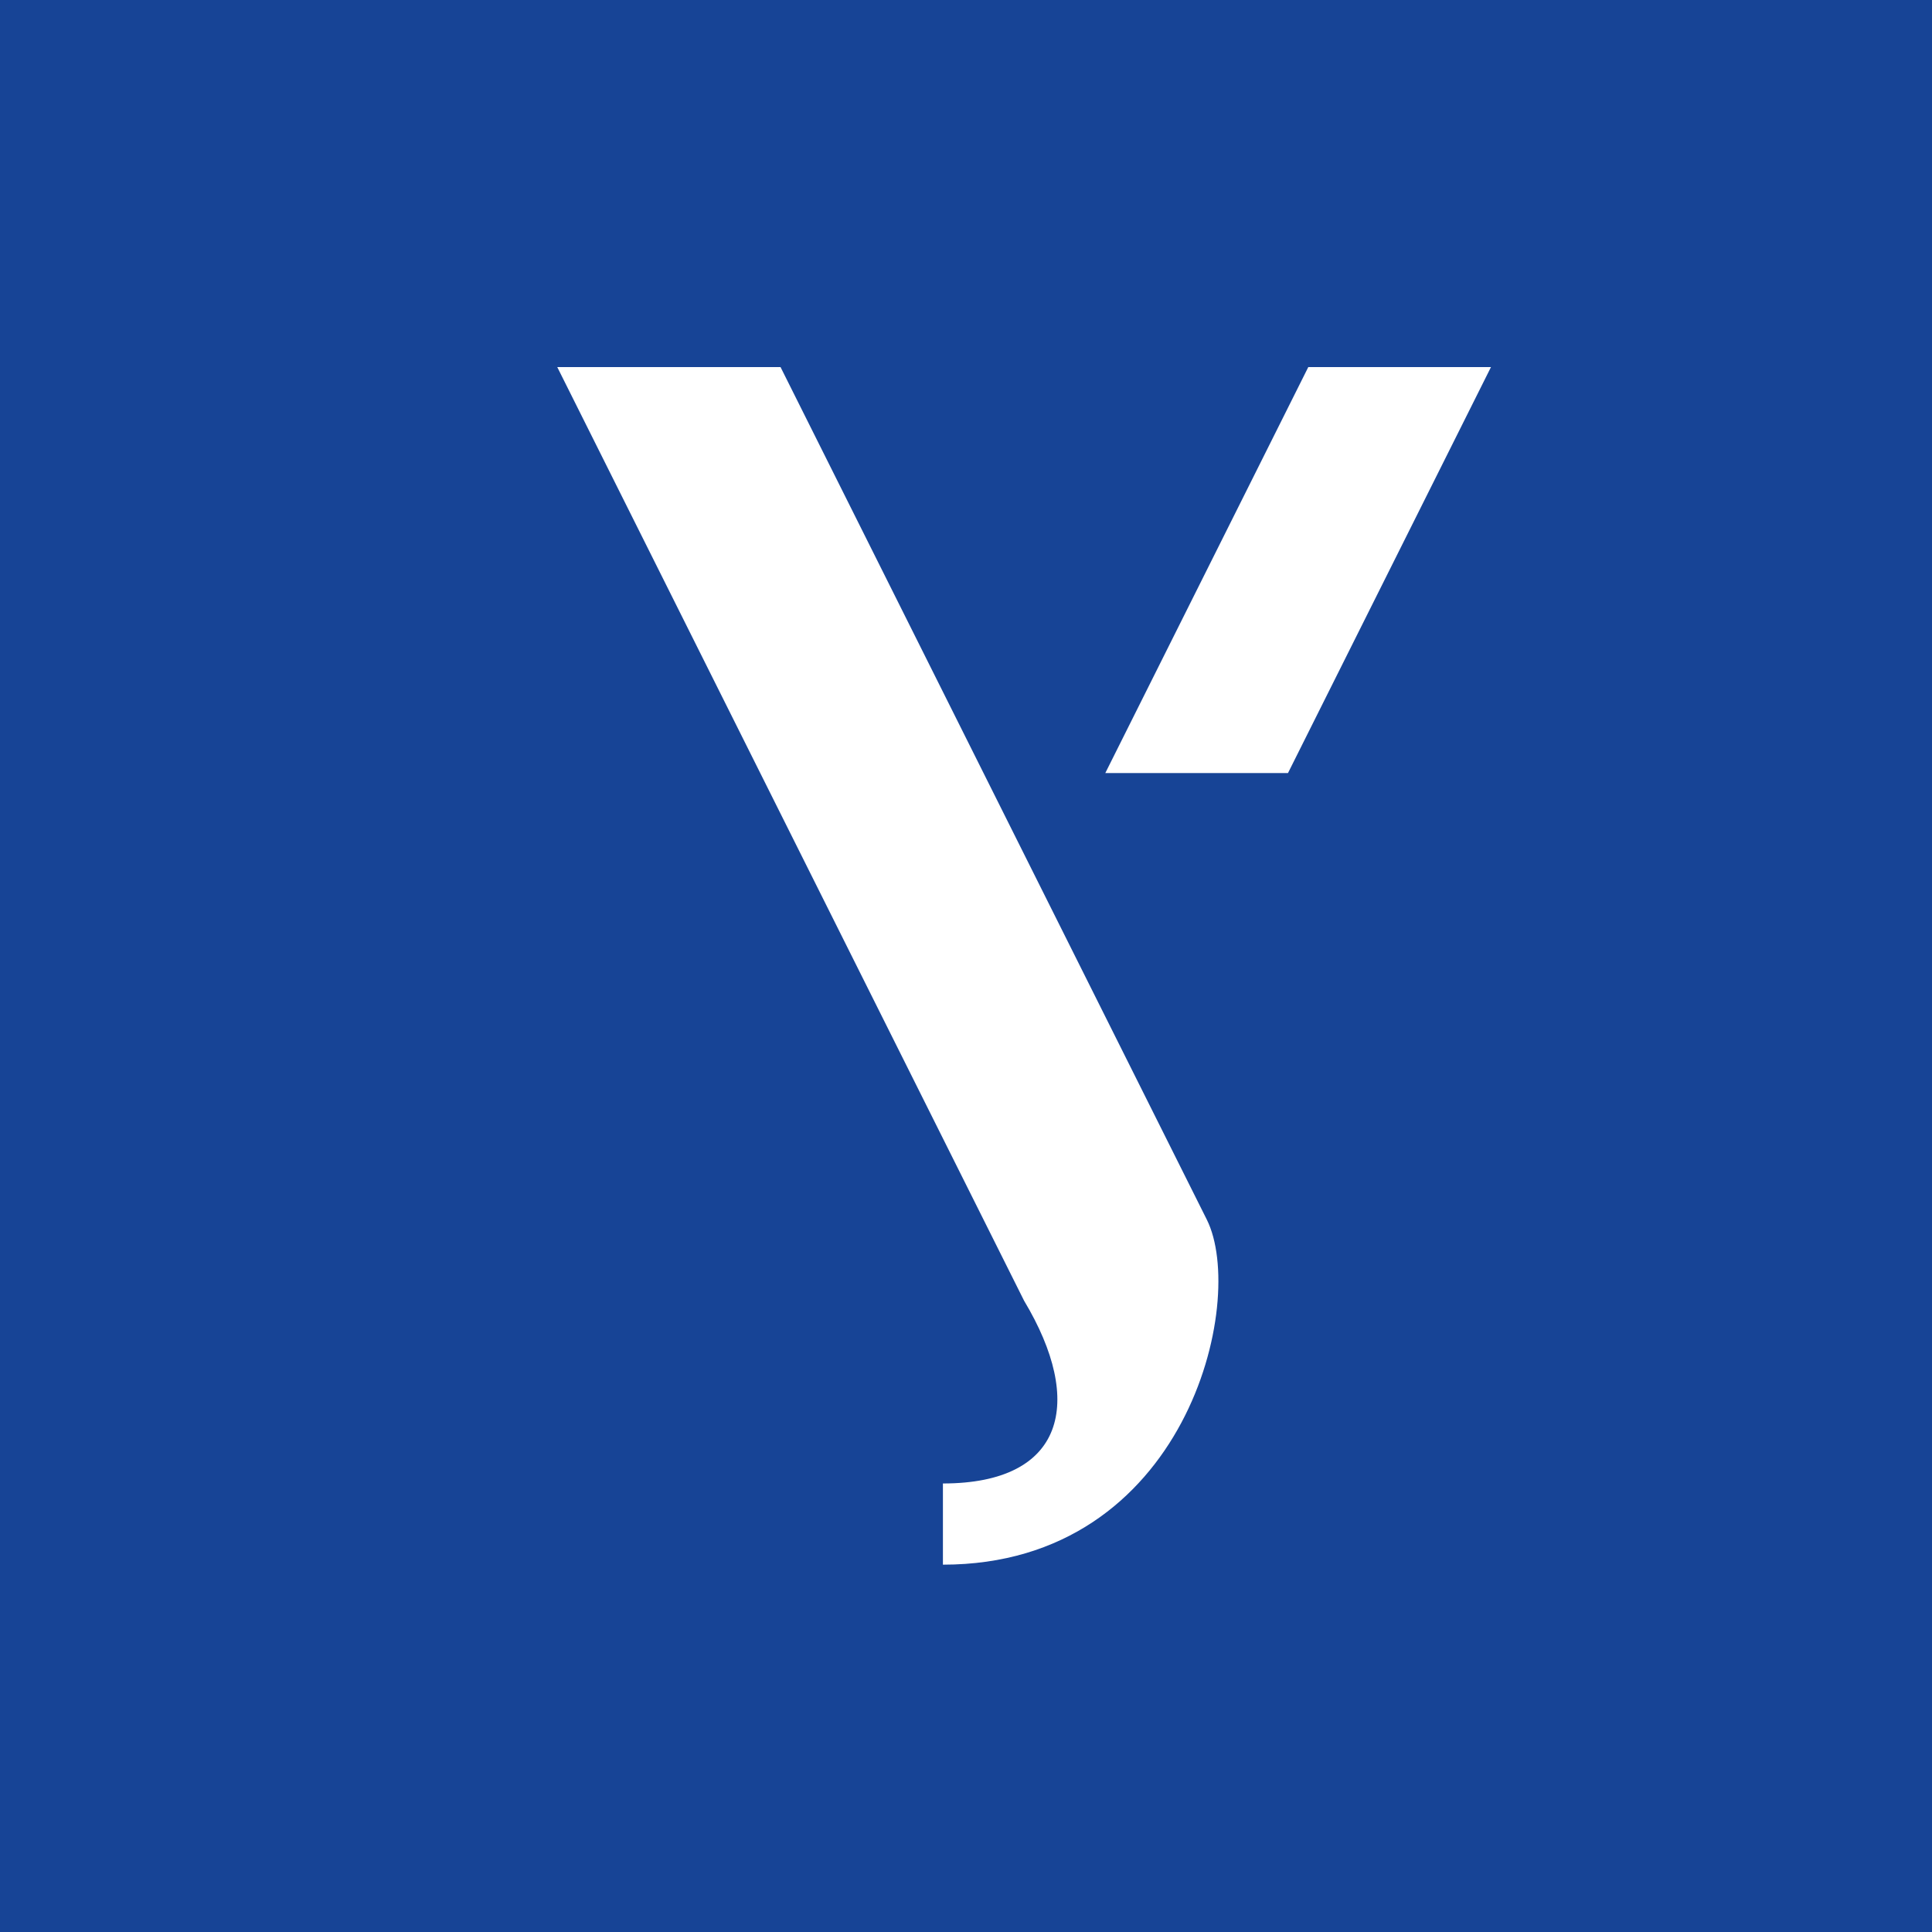
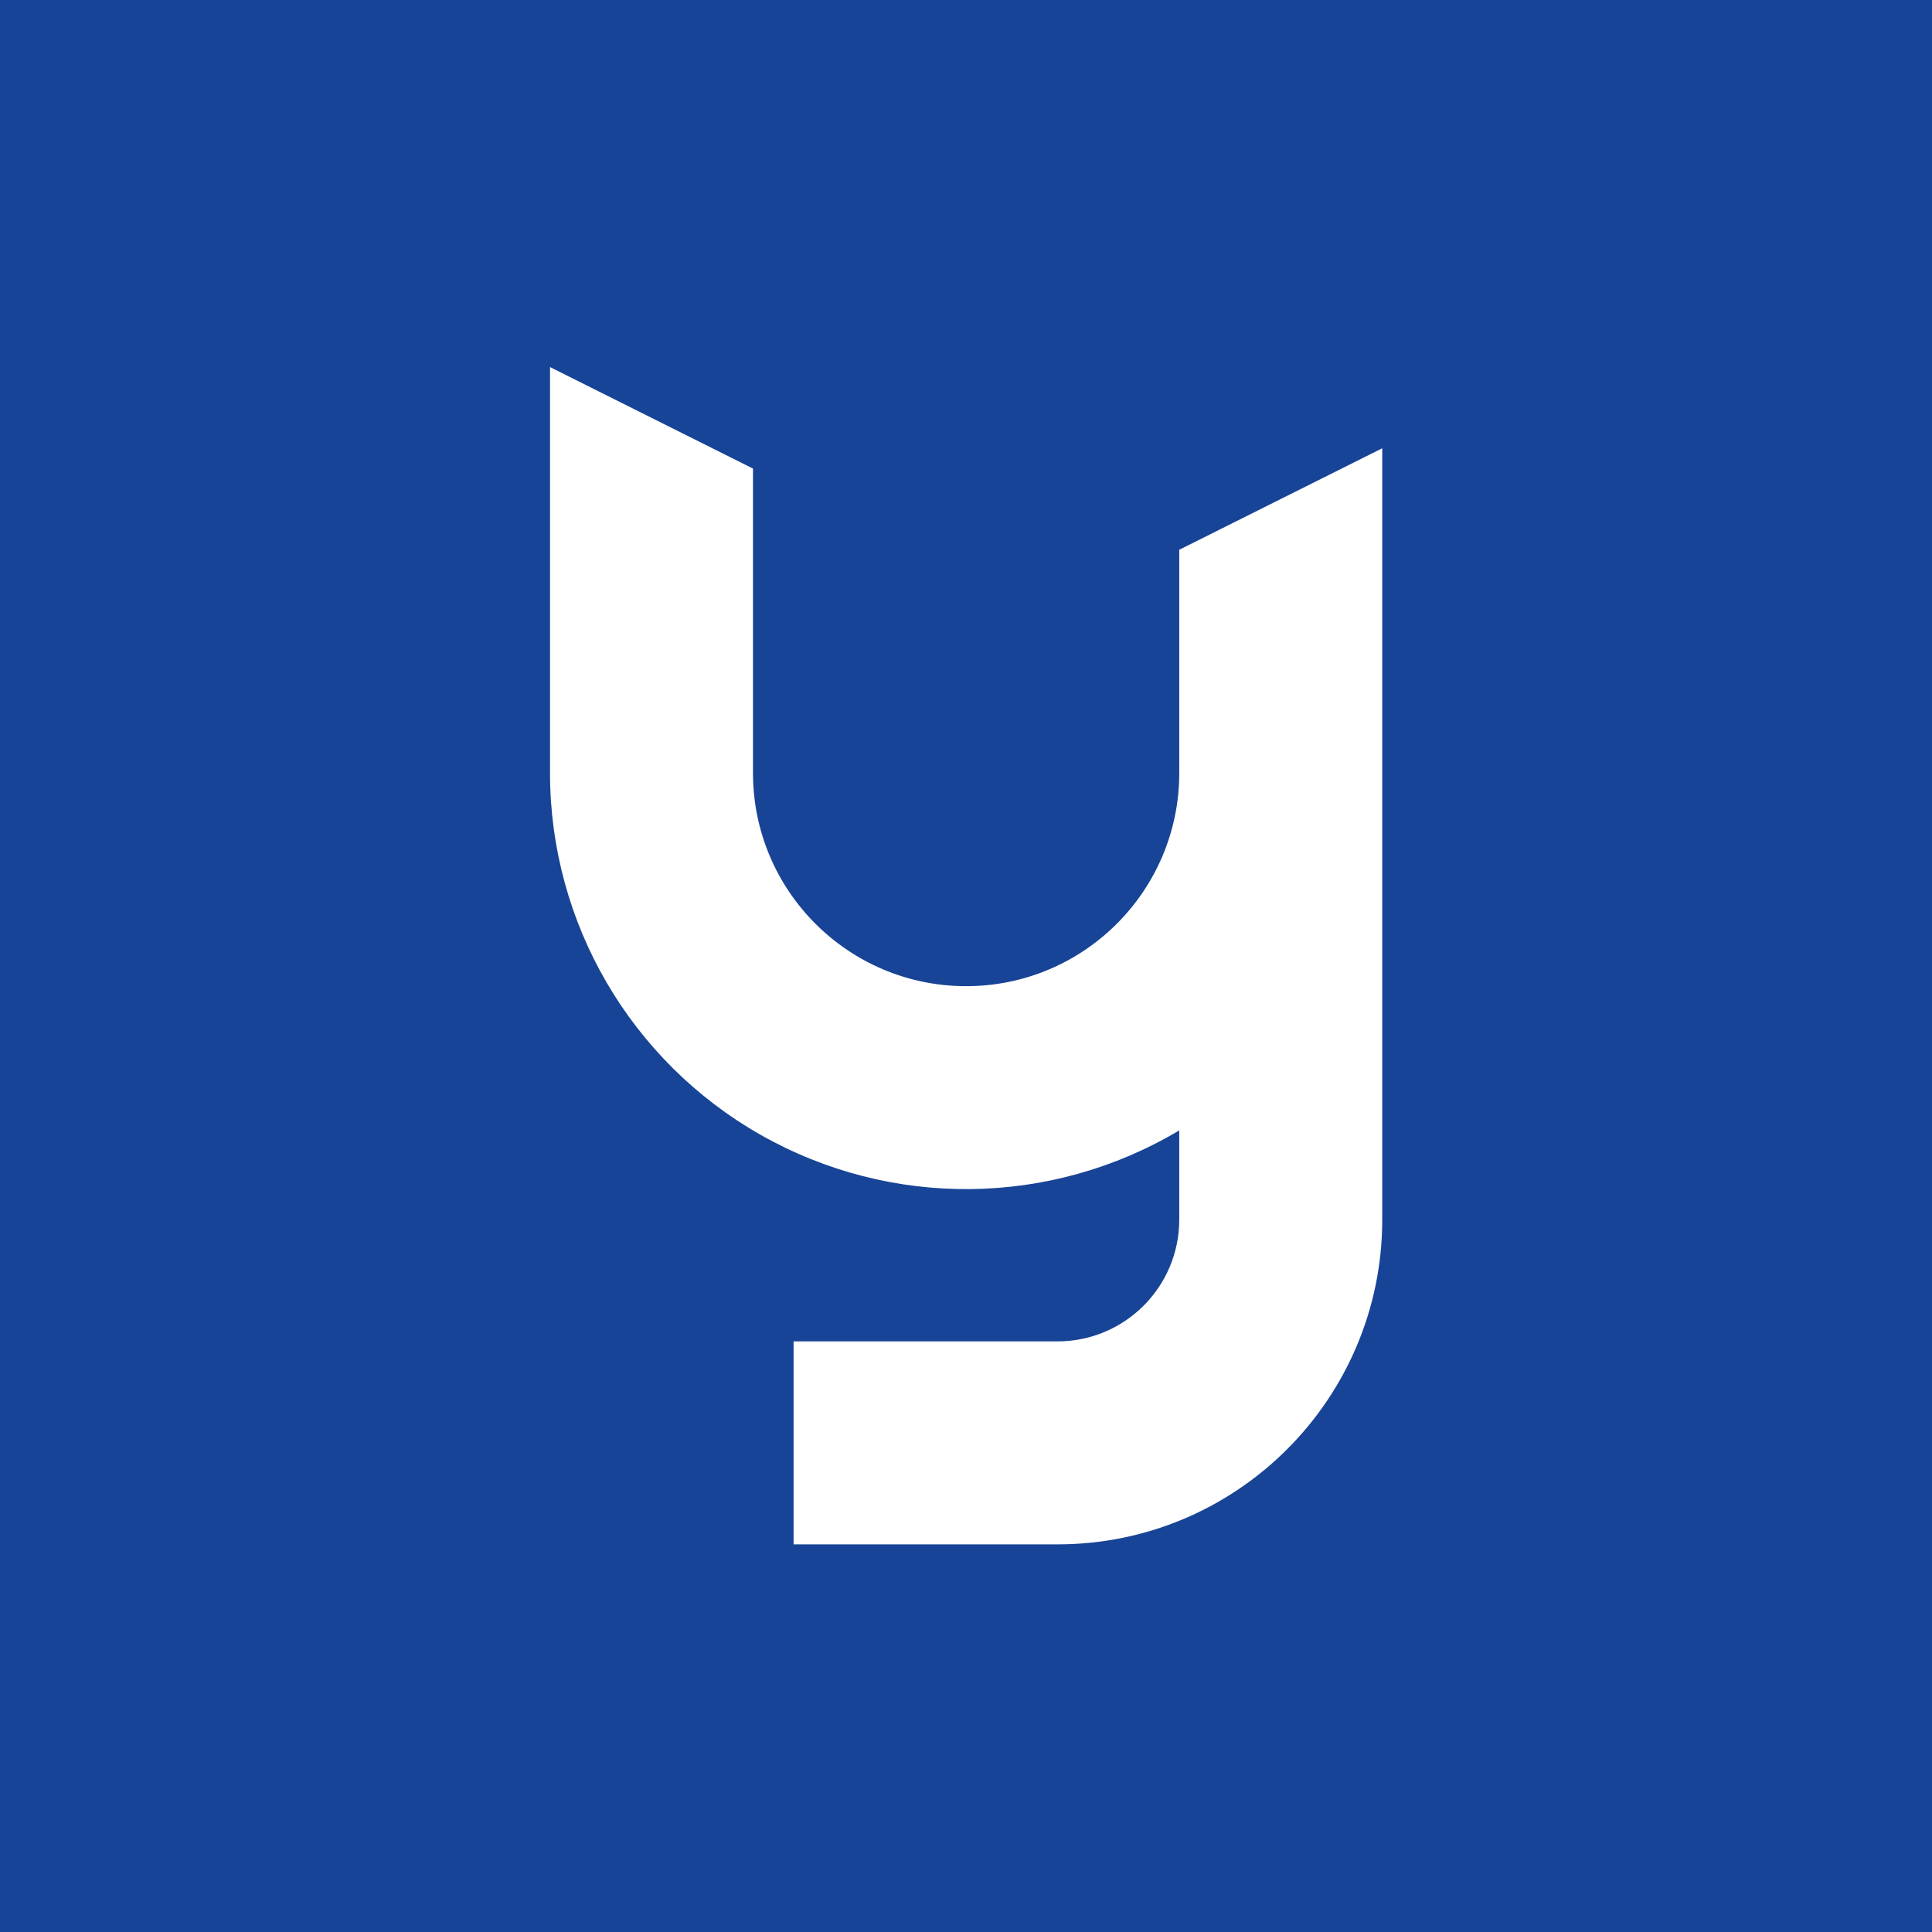
<svg xmlns="http://www.w3.org/2000/svg" viewBox="0 0 32 32" width="32" height="32" role="img" aria-label="УрФУ">
  <rect width="32" height="32" fill="#174496" />
-   <g fill="#FFFFFF" transform="translate(9.23 6.08) scale(0.1681)">
-     <path d="M0 0H22L64 84C68 92 62 118 38 118V110C50 110 52 102 46 92Z" />
-     <path d="M74 0H92L72 40H54Z" />
-   </g>
+   <path fill="#FFFFFF" transform="translate(9.11 6.08) scale(0.1681)" d="M0 0L20 10V40A21 21 0 0 0 62 40V18L82 8V84A32 32 0 0 1 50 116H24V96H50A12 12 0 0 0 62 84V75.21A41 41 0 0 1 0 40Z" />
</svg>
